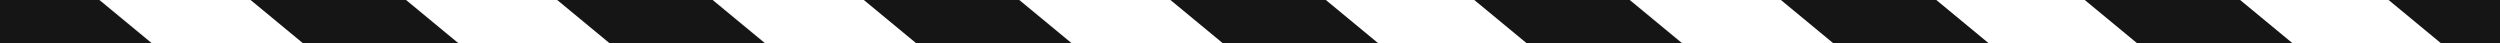
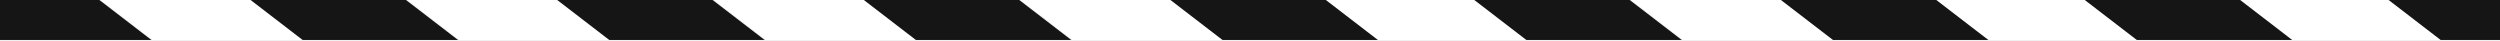
- <svg xmlns="http://www.w3.org/2000/svg" width="1920" height="33" viewBox="0 0 1920 33" fill="none">
-   <mask id="mask0_41_1515" style="mask-type:alpha" maskUnits="userSpaceOnUse" x="0" y="0" width="1920" height="33">
-     <rect width="1920" height="33" fill="#D9D9D9" />
+ <svg xmlns="http://www.w3.org/2000/svg" width="1920" height="31" viewBox="0 0 1920 31" fill="none">
+   <mask id="mask0_678_4108" style="mask-type:alpha" maskUnits="userSpaceOnUse" x="0" y="0" width="1920" height="31">
+     <rect width="1920" height="30.699" fill="#D9D9D9" />
  </mask>
-   <g mask="url(#mask0_41_1515)">
-     <rect width="92.838" height="645.286" transform="matrix(0.964155 -0.26534 0.771141 0.636664 -461.657 -56.2022)" fill="white" />
-     <rect width="92.838" height="645.286" transform="matrix(0.964155 -0.26534 0.771141 0.636664 -226.178 -56.2022)" fill="white" />
-     <rect width="92.838" height="645.286" transform="matrix(0.964155 -0.26534 0.771141 0.636664 9.3064 -56.2022)" fill="white" />
-     <rect width="92.838" height="645.286" transform="matrix(0.964155 -0.26534 0.771141 0.636664 244.791 -56.2022)" fill="white" />
-     <rect width="92.838" height="645.286" transform="matrix(0.964155 -0.26534 0.771141 0.636664 480.275 -56.2022)" fill="white" />
-     <rect width="92.838" height="645.286" transform="matrix(0.964155 -0.26534 0.771141 0.636664 715.759 -56.2022)" fill="white" />
-     <rect width="92.838" height="645.286" transform="matrix(0.964155 -0.26534 0.771141 0.636664 949.112 -56.2022)" fill="white" />
-     <rect width="92.838" height="645.286" transform="matrix(0.964155 -0.26534 0.771141 0.636664 1184.6 -56.2022)" fill="white" />
-     <rect width="92.838" height="645.286" transform="matrix(0.964155 -0.26534 0.771141 0.636664 1417.95 -56.2022)" fill="white" />
-     <rect width="92.838" height="645.286" transform="matrix(0.964155 -0.26534 0.771141 0.636664 1651.3 -56.2022)" fill="white" />
-     <rect width="92.838" height="645.286" transform="matrix(0.964155 -0.26534 0.771141 0.636664 -111.104 -56.2022)" fill="#151515" />
-     <rect width="92.838" height="645.286" transform="matrix(0.964155 -0.26534 0.771141 0.636664 124.38 -56.2022)" fill="#151515" />
-     <rect width="92.838" height="645.286" transform="matrix(0.964155 -0.26534 0.771141 0.636664 -346.584 -56.2022)" fill="#151515" />
-     <rect width="92.838" height="645.286" transform="matrix(0.964155 -0.26534 0.771141 0.636664 359.864 -56.2022)" fill="#151515" />
-     <rect width="92.838" height="645.286" transform="matrix(0.964155 -0.26534 0.771141 0.636664 595.348 -56.2022)" fill="#151515" />
-     <rect width="92.838" height="645.286" transform="matrix(0.964155 -0.26534 0.771141 0.636664 830.832 -56.2022)" fill="#151515" />
-     <rect width="92.838" height="645.286" transform="matrix(0.964155 -0.26534 0.771141 0.636664 1299.67 -56.2022)" fill="#151515" />
-     <rect width="92.838" height="645.286" transform="matrix(0.964155 -0.26534 0.771141 0.636664 1064.19 -56.2022)" fill="#151515" />
-     <rect width="92.838" height="645.286" transform="matrix(0.964155 -0.26534 0.771141 0.636664 1533.02 -56.2022)" fill="#151515" />
-     <rect width="92.838" height="645.286" transform="matrix(0.964155 -0.26534 0.771141 0.636664 1766.38 -56.2022)" fill="#151515" />
-     <rect width="92.838" height="645.286" transform="matrix(0.964155 -0.26534 0.771141 0.636664 -551.167 -31.5686)" fill="#151515" />
+   <g mask="url(#mask0_678_4108)">
+     <rect width="92.397" height="627.435" transform="matrix(0.968756 -0.248014 0.793081 0.609116 -461.657 -52.2832)" fill="white" />
+     <rect width="92.397" height="627.435" transform="matrix(0.968756 -0.248014 0.793081 0.609116 -226.178 -52.2832)" fill="white" />
+     <rect width="92.397" height="627.435" transform="matrix(0.968756 -0.248014 0.793081 0.609116 9.30664 -52.2832)" fill="white" />
+     <rect width="92.397" height="627.435" transform="matrix(0.968756 -0.248014 0.793081 0.609116 244.791 -52.2827)" fill="white" />
+     <rect width="92.397" height="627.435" transform="matrix(0.968756 -0.248014 0.793081 0.609116 480.275 -52.2827)" fill="white" />
+     <rect width="92.397" height="627.435" transform="matrix(0.968756 -0.248014 0.793081 0.609116 715.759 -52.2832)" fill="white" />
+     <rect width="92.397" height="627.435" transform="matrix(0.968756 -0.248014 0.793081 0.609116 949.112 -52.2832)" fill="white" />
+     <rect width="92.397" height="627.435" transform="matrix(0.968756 -0.248014 0.793081 0.609116 1184.6 -52.2827)" fill="white" />
+     <rect width="92.397" height="627.435" transform="matrix(0.968756 -0.248014 0.793081 0.609116 1417.95 -52.2832)" fill="white" />
+     <rect width="92.397" height="627.435" transform="matrix(0.968756 -0.248014 0.793081 0.609116 1651.3 -52.2832)" fill="white" />
+     <rect width="92.397" height="627.435" transform="matrix(0.968756 -0.248014 0.793081 0.609116 -111.104 -52.2832)" fill="#151515" />
+     <rect width="92.397" height="627.435" transform="matrix(0.968756 -0.248014 0.793081 0.609116 124.38 -52.2832)" fill="#151515" />
+     <rect width="92.397" height="627.435" transform="matrix(0.968756 -0.248014 0.793081 0.609116 -346.583 -52.2832)" fill="#151515" />
+     <rect width="92.397" height="627.435" transform="matrix(0.968756 -0.248014 0.793081 0.609116 359.864 -52.2832)" fill="#151515" />
+     <rect width="92.397" height="627.435" transform="matrix(0.968756 -0.248014 0.793081 0.609116 595.349 -52.2832)" fill="#151515" />
+     <rect width="92.397" height="627.435" transform="matrix(0.968756 -0.248014 0.793081 0.609116 830.832 -52.2827)" fill="#151515" />
+     <rect width="92.397" height="627.435" transform="matrix(0.968756 -0.248014 0.793081 0.609116 1299.67 -52.2832)" fill="#151515" />
+     <rect width="92.397" height="627.435" transform="matrix(0.968756 -0.248014 0.793081 0.609116 1064.19 -52.2832)" fill="#151515" />
+     <rect width="92.397" height="627.435" transform="matrix(0.968756 -0.248014 0.793081 0.609116 1533.02 -52.2832)" fill="#151515" />
+     <rect width="92.397" height="627.435" transform="matrix(0.968756 -0.248014 0.793081 0.609116 1766.38 -52.2832)" fill="#151515" />
+     <rect width="92.397" height="627.435" transform="matrix(0.968756 -0.248014 0.793081 0.609116 -551.167 -29.3672)" fill="#151515" />
  </g>
</svg>
